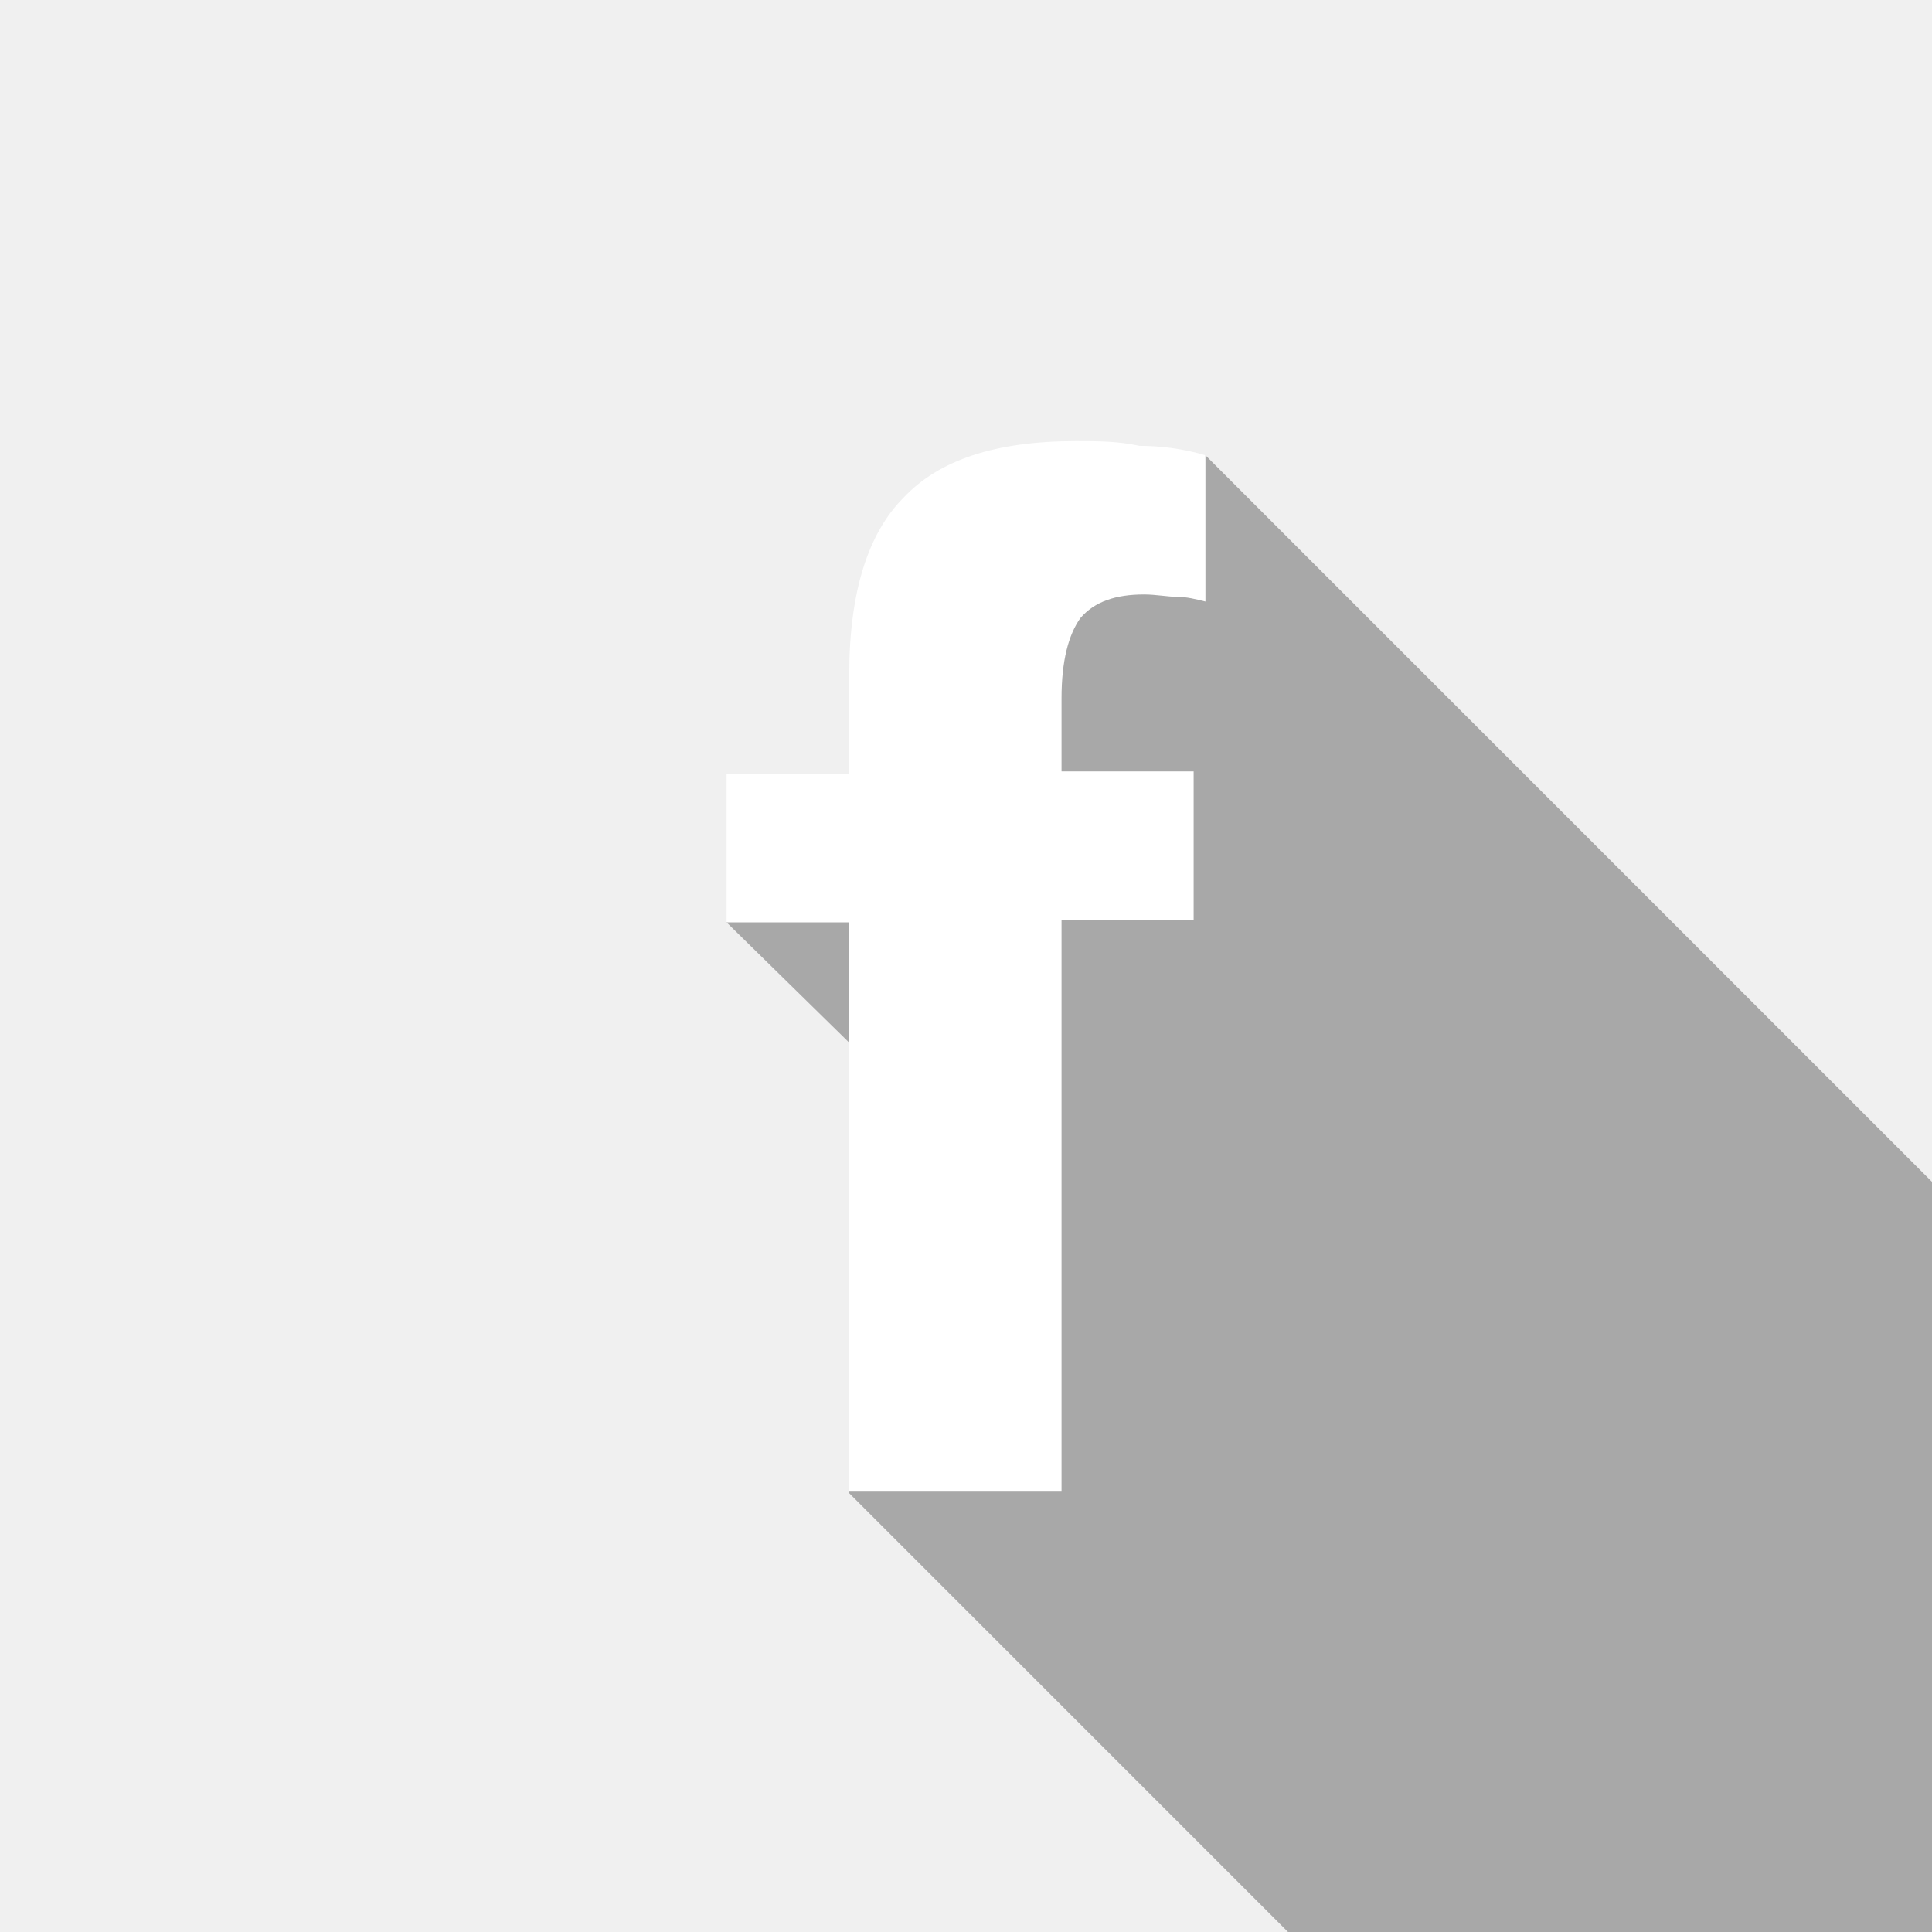
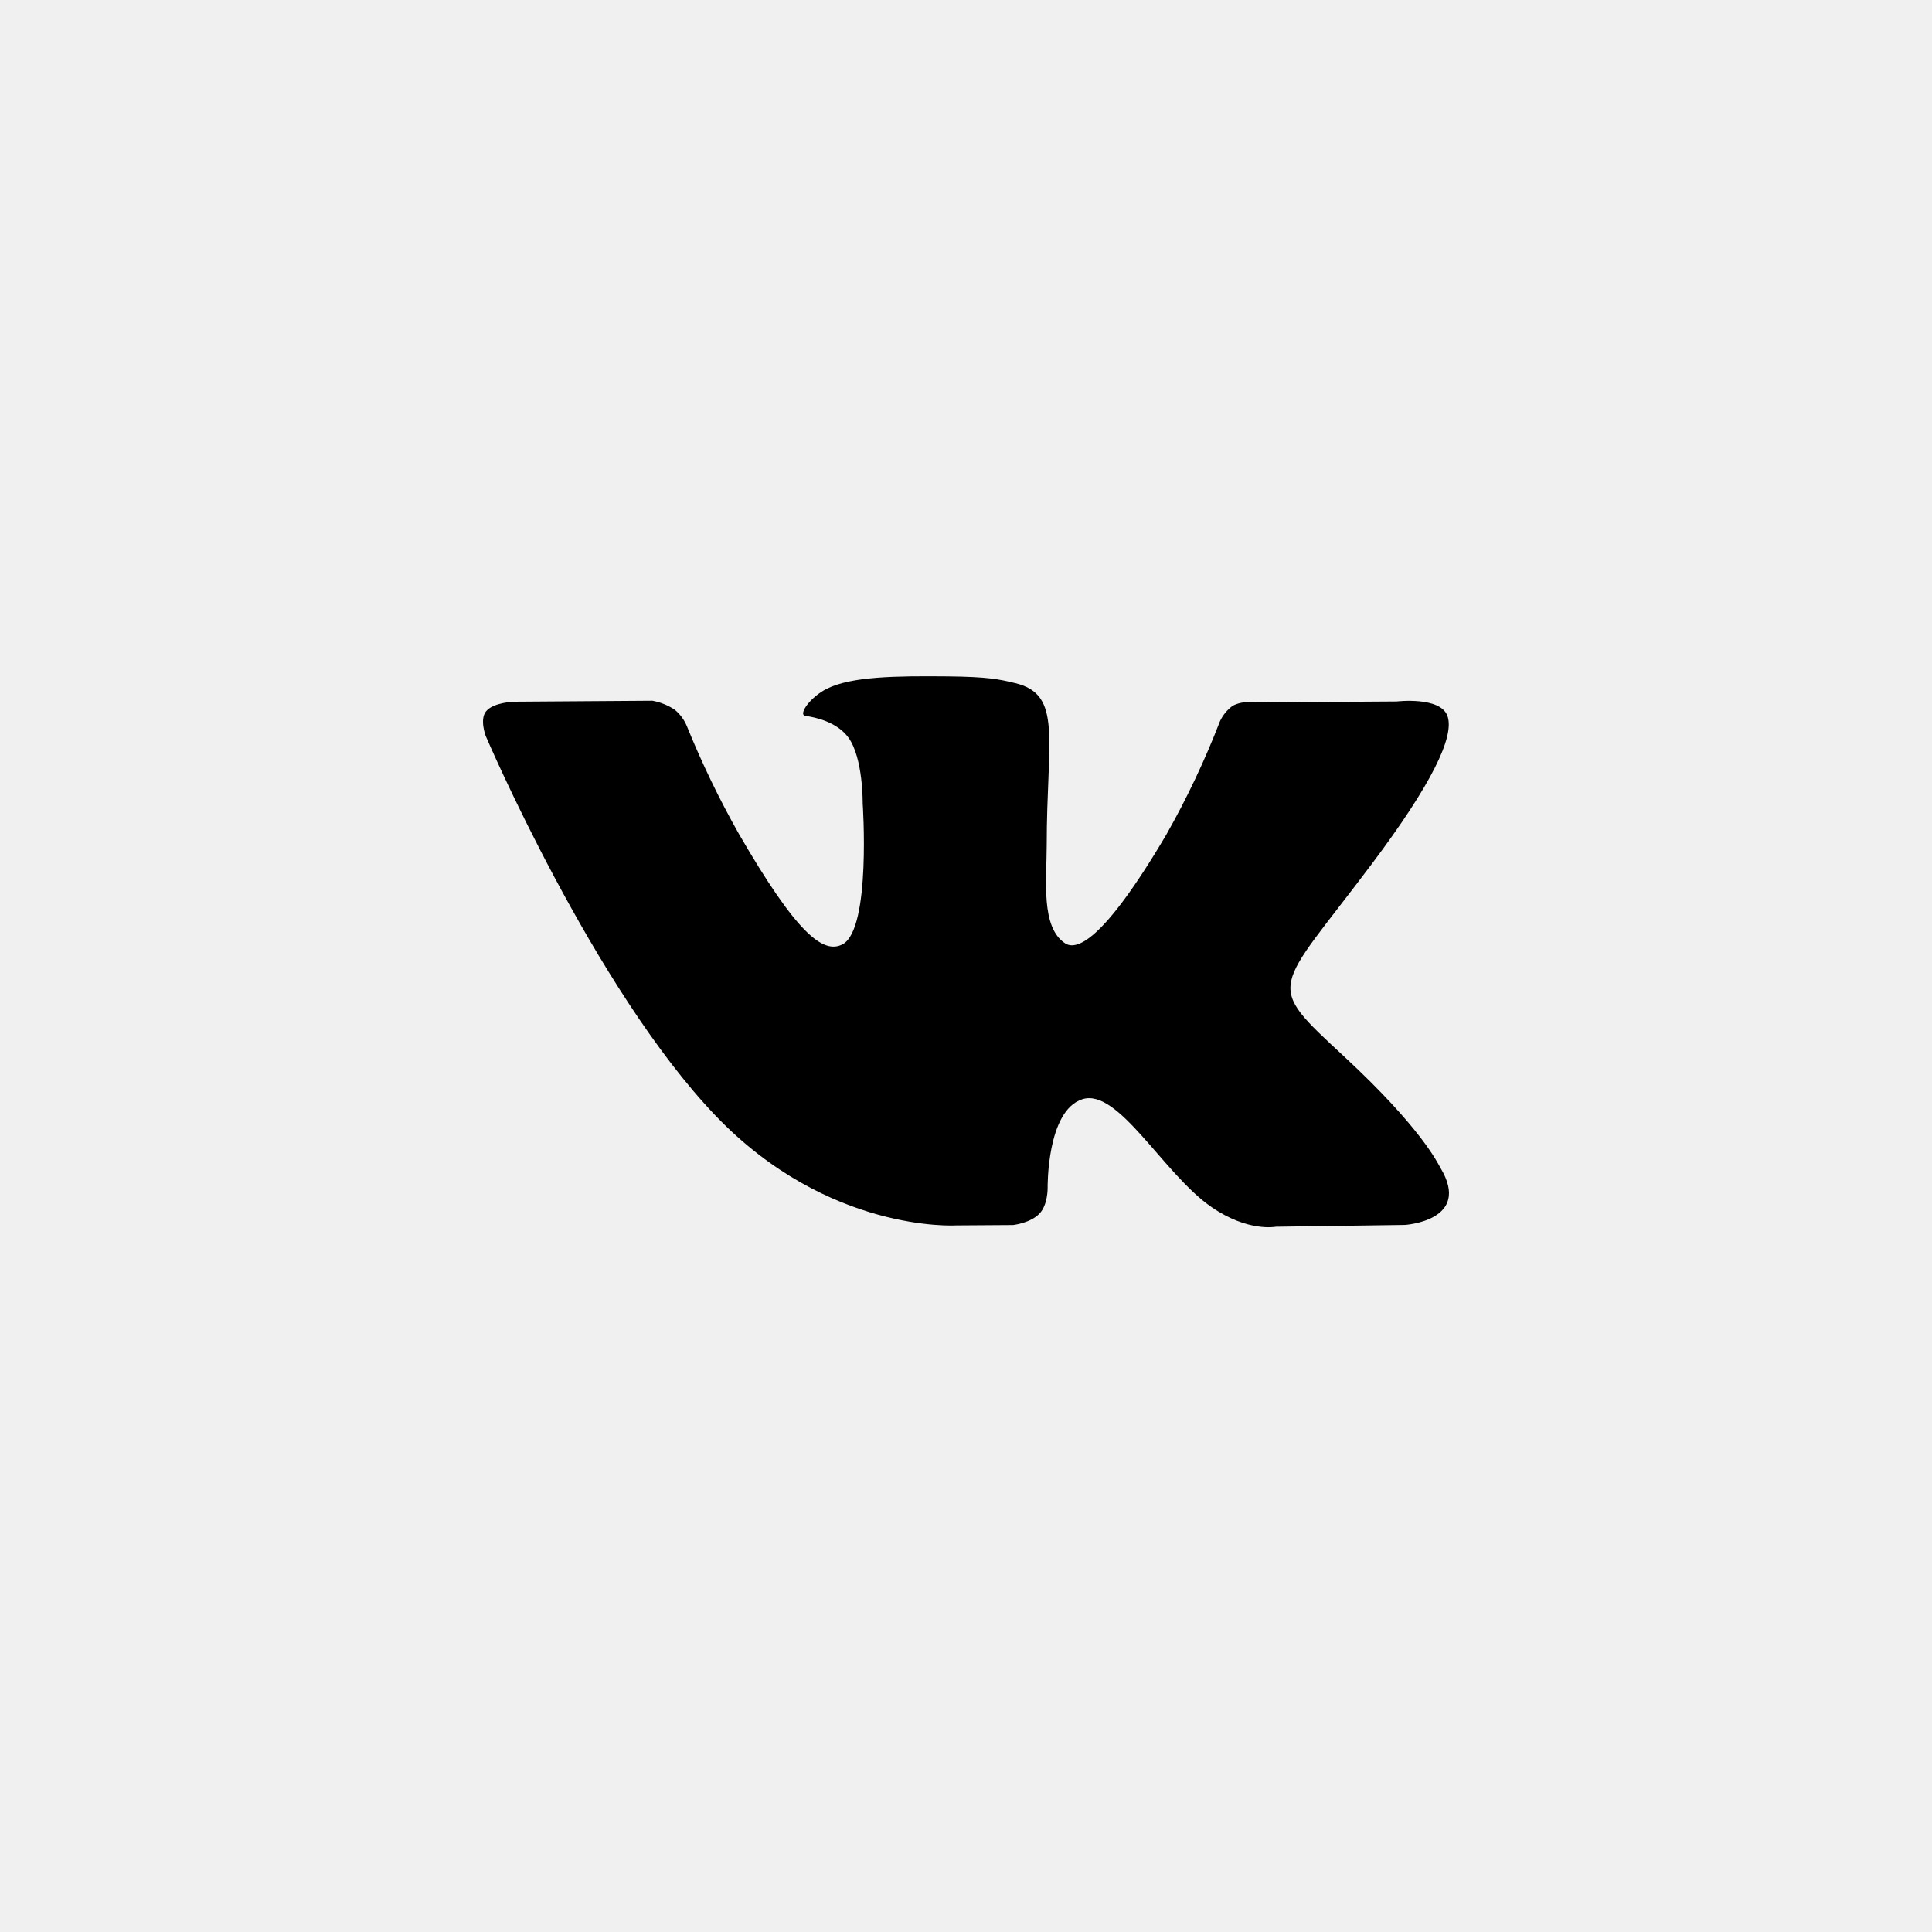
- <svg xmlns="http://www.w3.org/2000/svg" viewBox="0 0 81.9 81.9">
-   <path fill="#000" fill-opacity=".3" d="M81.9 81.9V50.1L51.1 19.3 30.8 39.1l5.2 5.1v19.1l18.6 18.6h27.3z" />
-   <path fill="#fff" d="M51.1 19.3v6.2c-.4-.1-.8-.2-1.2-.2-.4 0-.9-.1-1.4-.1-1.2 0-2.1.3-2.7 1-.5.7-.8 1.8-.8 3.4v3.1h5.6V39H45v24.2h-9V39.1h-5.2v-6.3H36v-4.2c0-3.5.8-6 2.3-7.5 1.5-1.6 3.9-2.4 7.3-2.4.9 0 1.8 0 2.7.2.8 0 1.8.1 2.8.4z" />
+ <svg xmlns="http://www.w3.org/2000/svg" viewBox="0 0 40 40">
+   <path d="M20.98 25.362s.36-.04.545-.24c.17-.18.165-.524.165-.524s-.024-1.605.72-1.84c.745-.237 1.678 1.55 2.676 2.235.755.52 1.33.405 1.33.405l2.67-.037s1.398-.085.736-1.184c-.054-.09-.386-.813-1.987-2.298-1.678-1.555-1.45-1.303.567-3.992 1.23-1.638 1.72-2.637 1.566-3.064-.146-.408-1.05-.3-1.05-.3l-3.007.02c-.133-.017-.268.007-.387.068-.115.083-.206.194-.266.322-.312.808-.683 1.592-1.11 2.346-1.34 2.274-1.876 2.394-2.095 2.252-.51-.33-.382-1.322-.382-2.027 0-2.204.334-3.123-.65-3.36-.328-.08-.568-.132-1.404-.14-1.074-.01-1.982 0-2.496.255-.342.168-.606.54-.445.563.2.027.65.122.888.447.308.42.297 1.36.297 1.36s.178 2.596-.413 2.92c-.406.218-.962-.23-2.156-2.294-.405-.718-.763-1.46-1.073-2.225-.055-.13-.14-.245-.248-.335-.14-.093-.298-.157-.463-.187l-2.858.02s-.43.01-.585.197c-.14.167-.01.51-.01.51s2.237 5.236 4.77 7.874c2.324 2.42 4.96 2.262 4.96 2.262l1.195-.008z" />
</svg>
